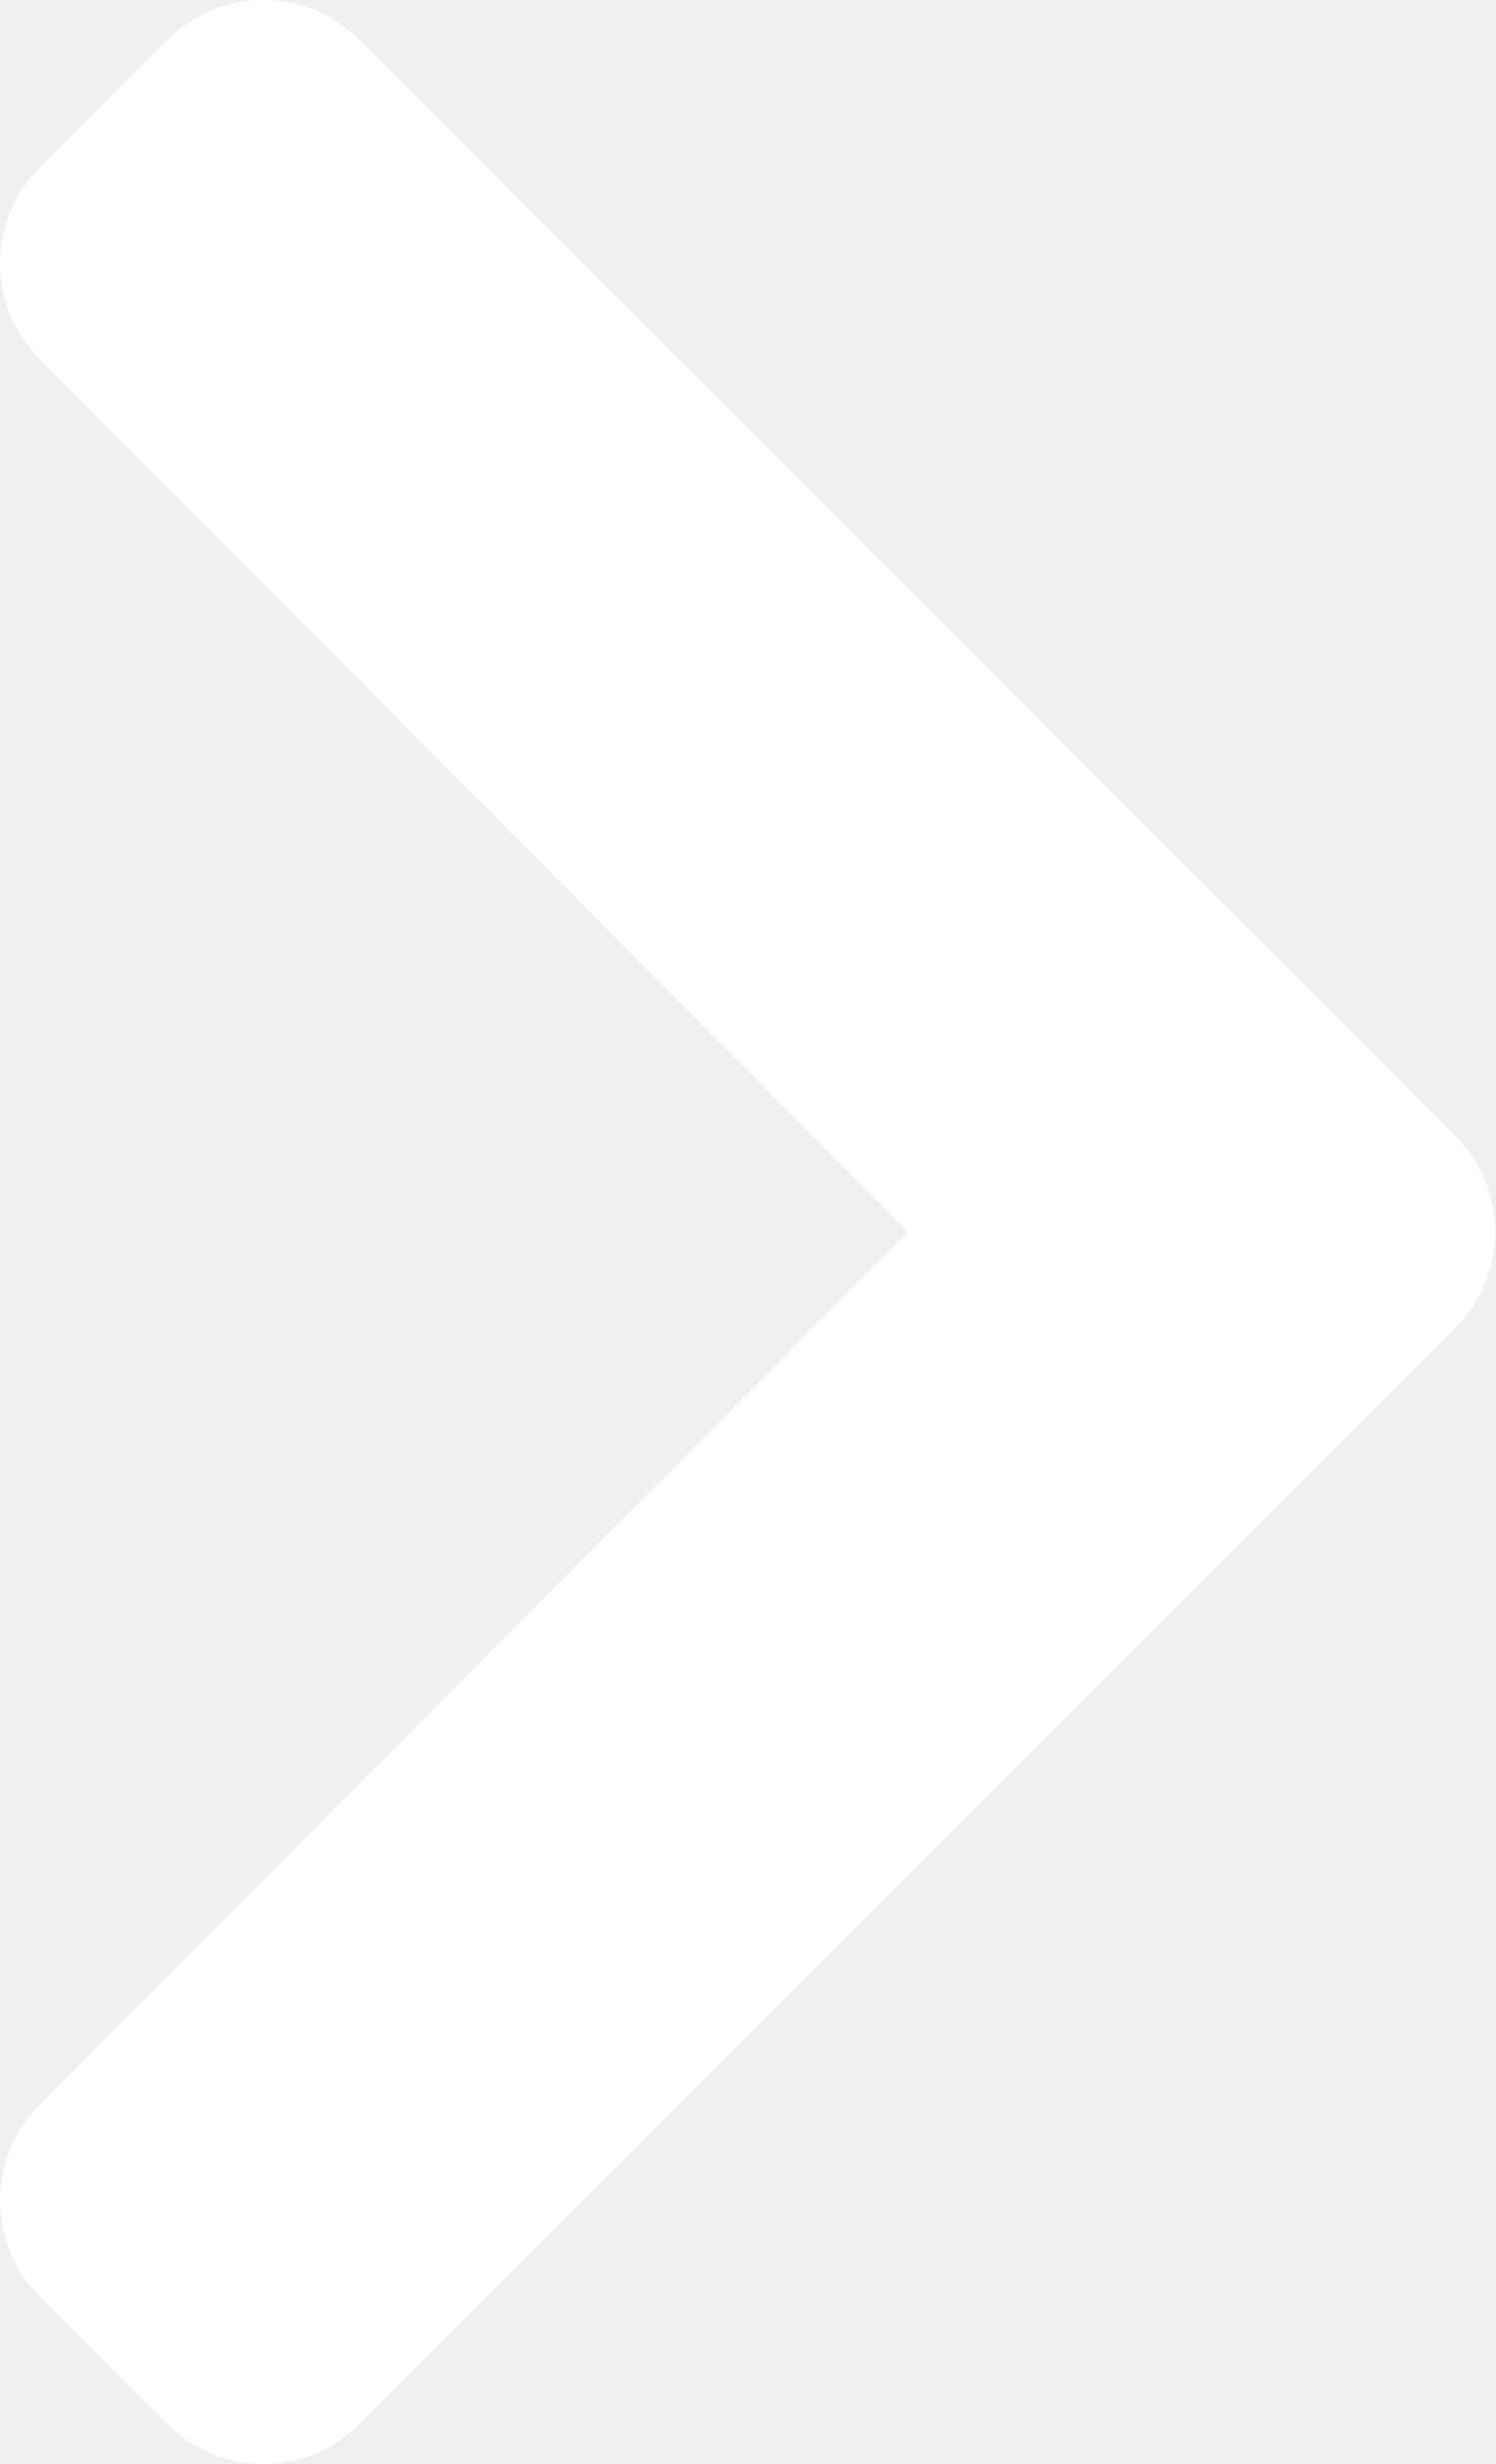
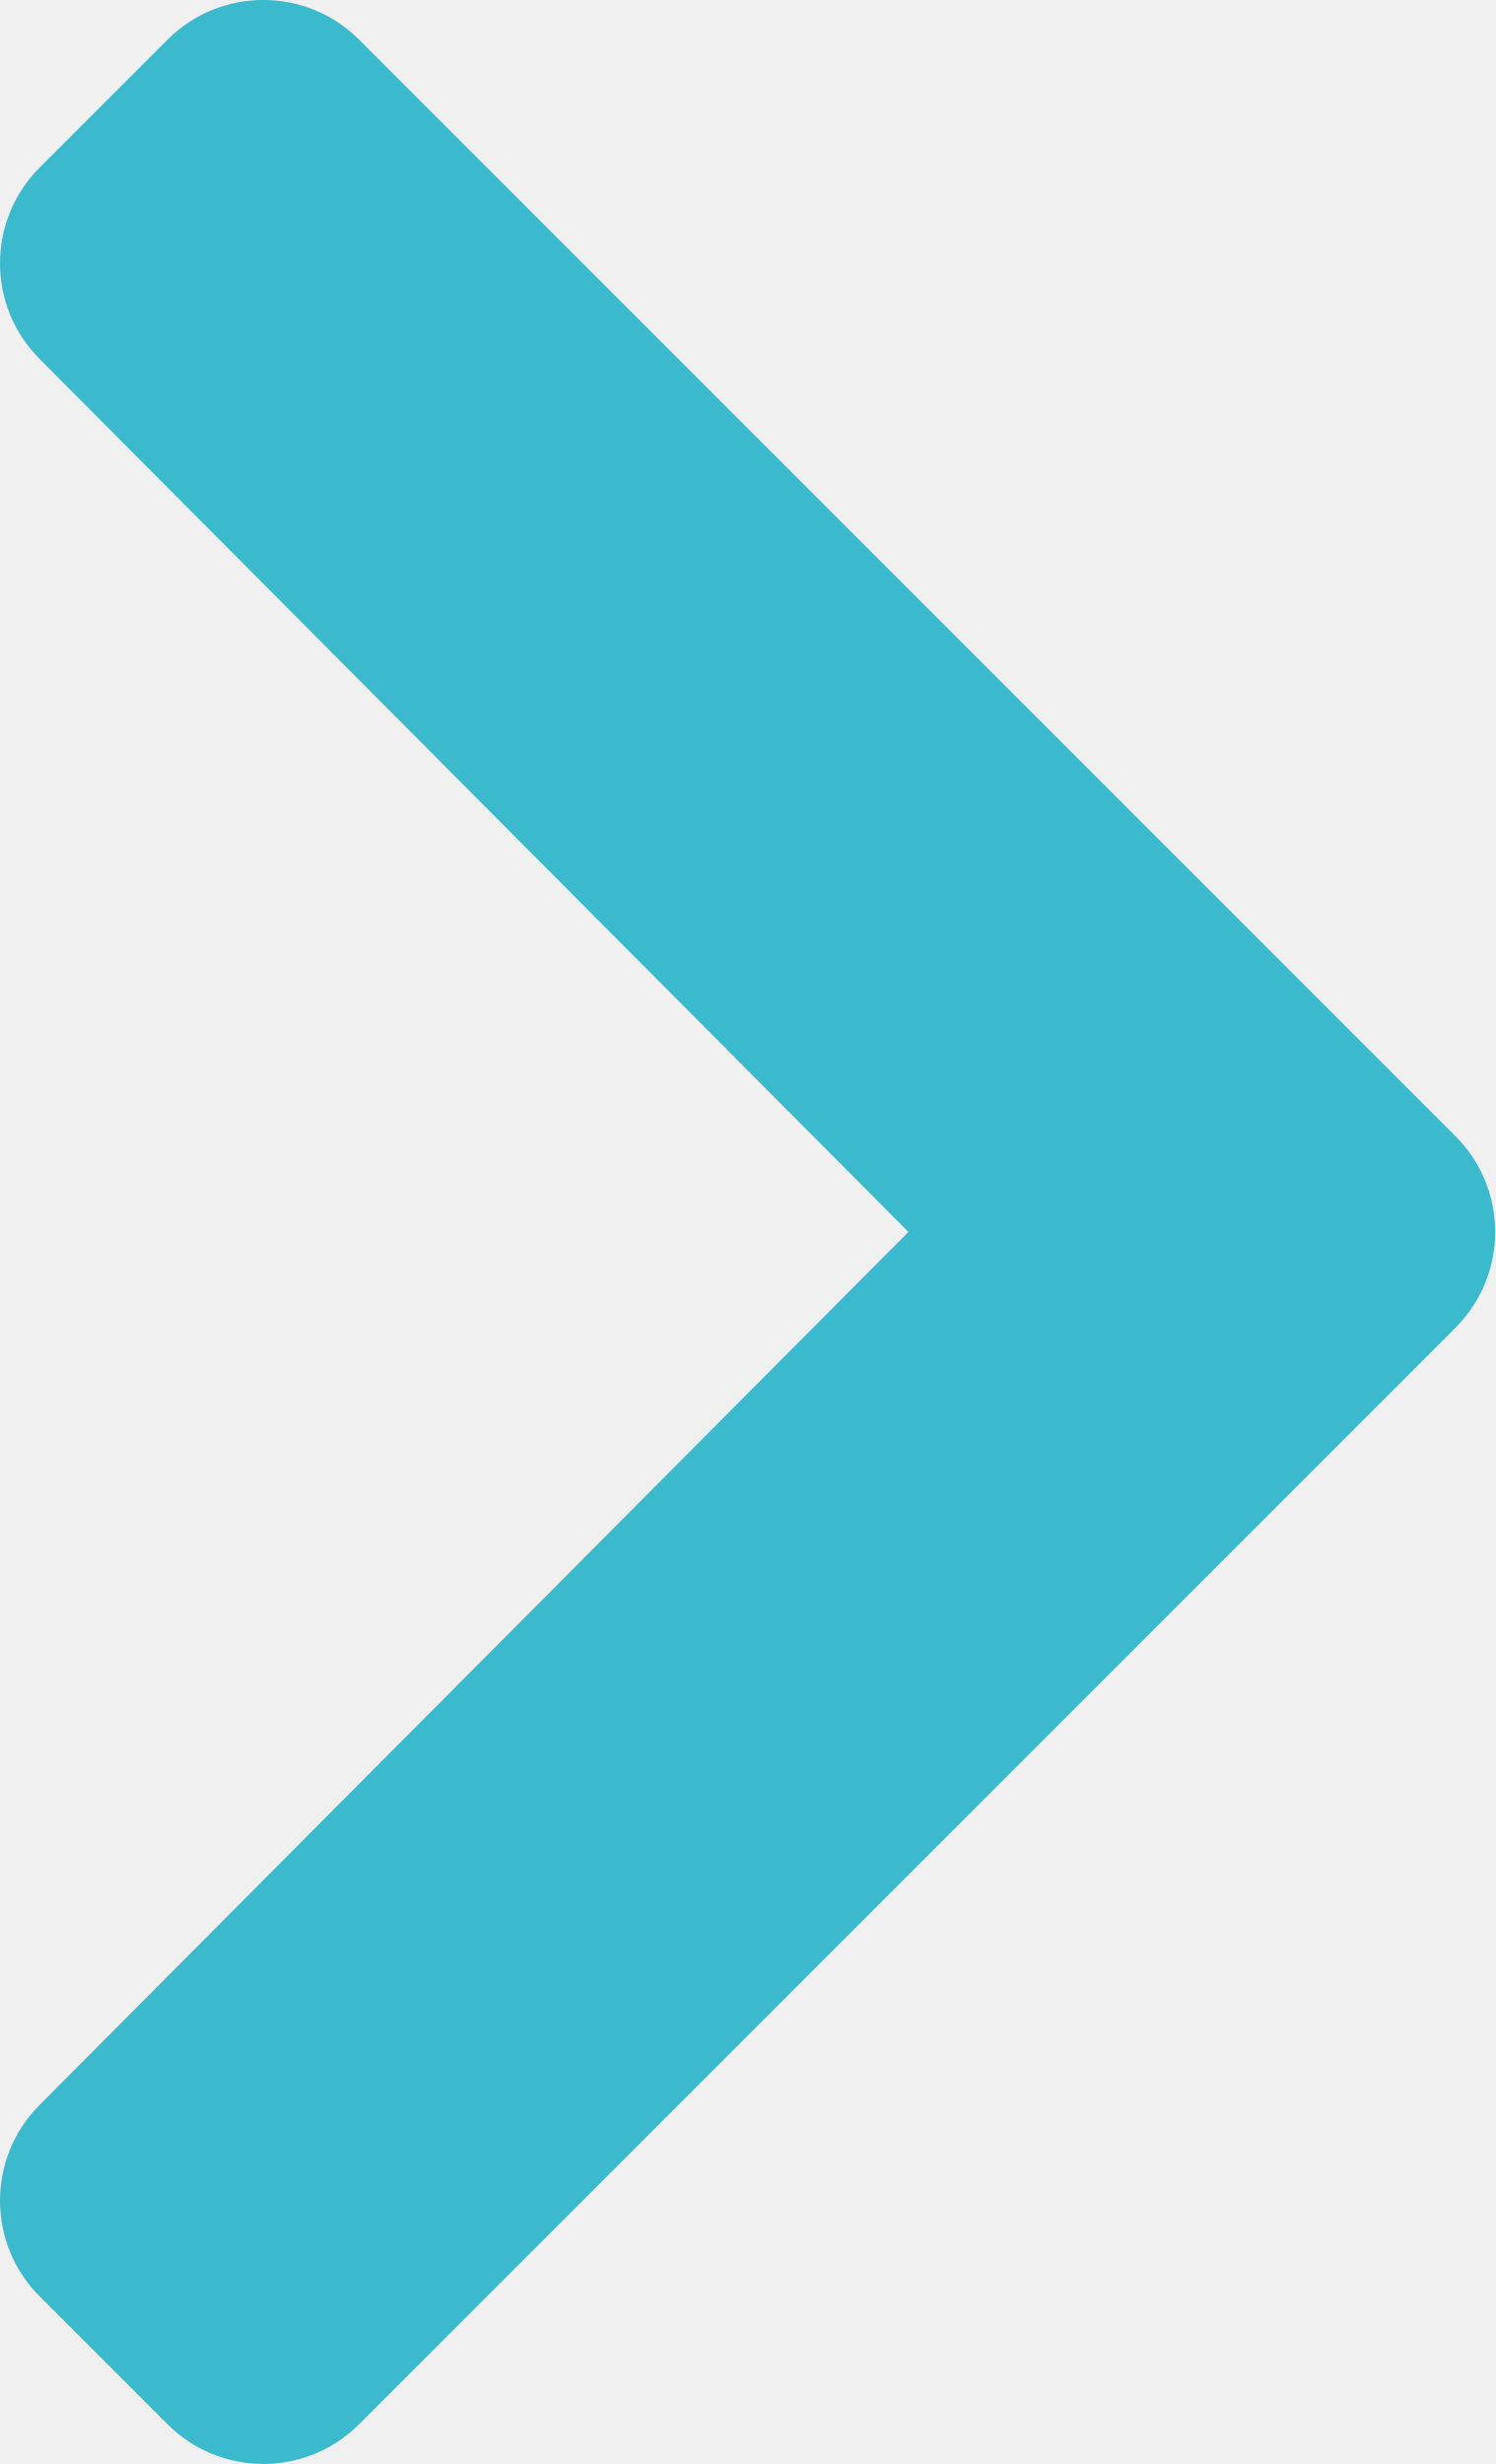
- <svg xmlns="http://www.w3.org/2000/svg" viewBox="0 0 265.01 436.69">
-   <path d="m257.98 235.31-194.34 194.34c-9.373 9.373-24.569 9.373-33.941 0l-22.667-22.667c-9.357-9.357-9.375-24.522-0.04-33.901l154.02-154.75-154.02-154.74c-9.335-9.379-9.317-24.544 0.04-33.901l22.667-22.667c9.373-9.373 24.569-9.373 33.941 0l194.34 194.34c9.373 9.372 9.373 24.568 1e-3 33.941z" fill="#ffffff" />
+ <svg xmlns="http://www.w3.org/2000/svg" version="1.1" viewBox="0 0 265.01 436.69">
+   <path d="m257.98 235.31-194.34 194.34c-9.373 9.373-24.569 9.373-33.941 0l-22.667-22.667c-9.357-9.357-9.375-24.522-0.04-33.901l154.02-154.75-154.02-154.74c-9.335-9.379-9.317-24.544 0.04-33.901l22.667-22.667c9.373-9.373 24.569-9.373 33.941 0l194.34 194.34c9.373 9.372 9.373 24.568 1e-3 33.941z" fill="#3bb9cd" />
</svg>
